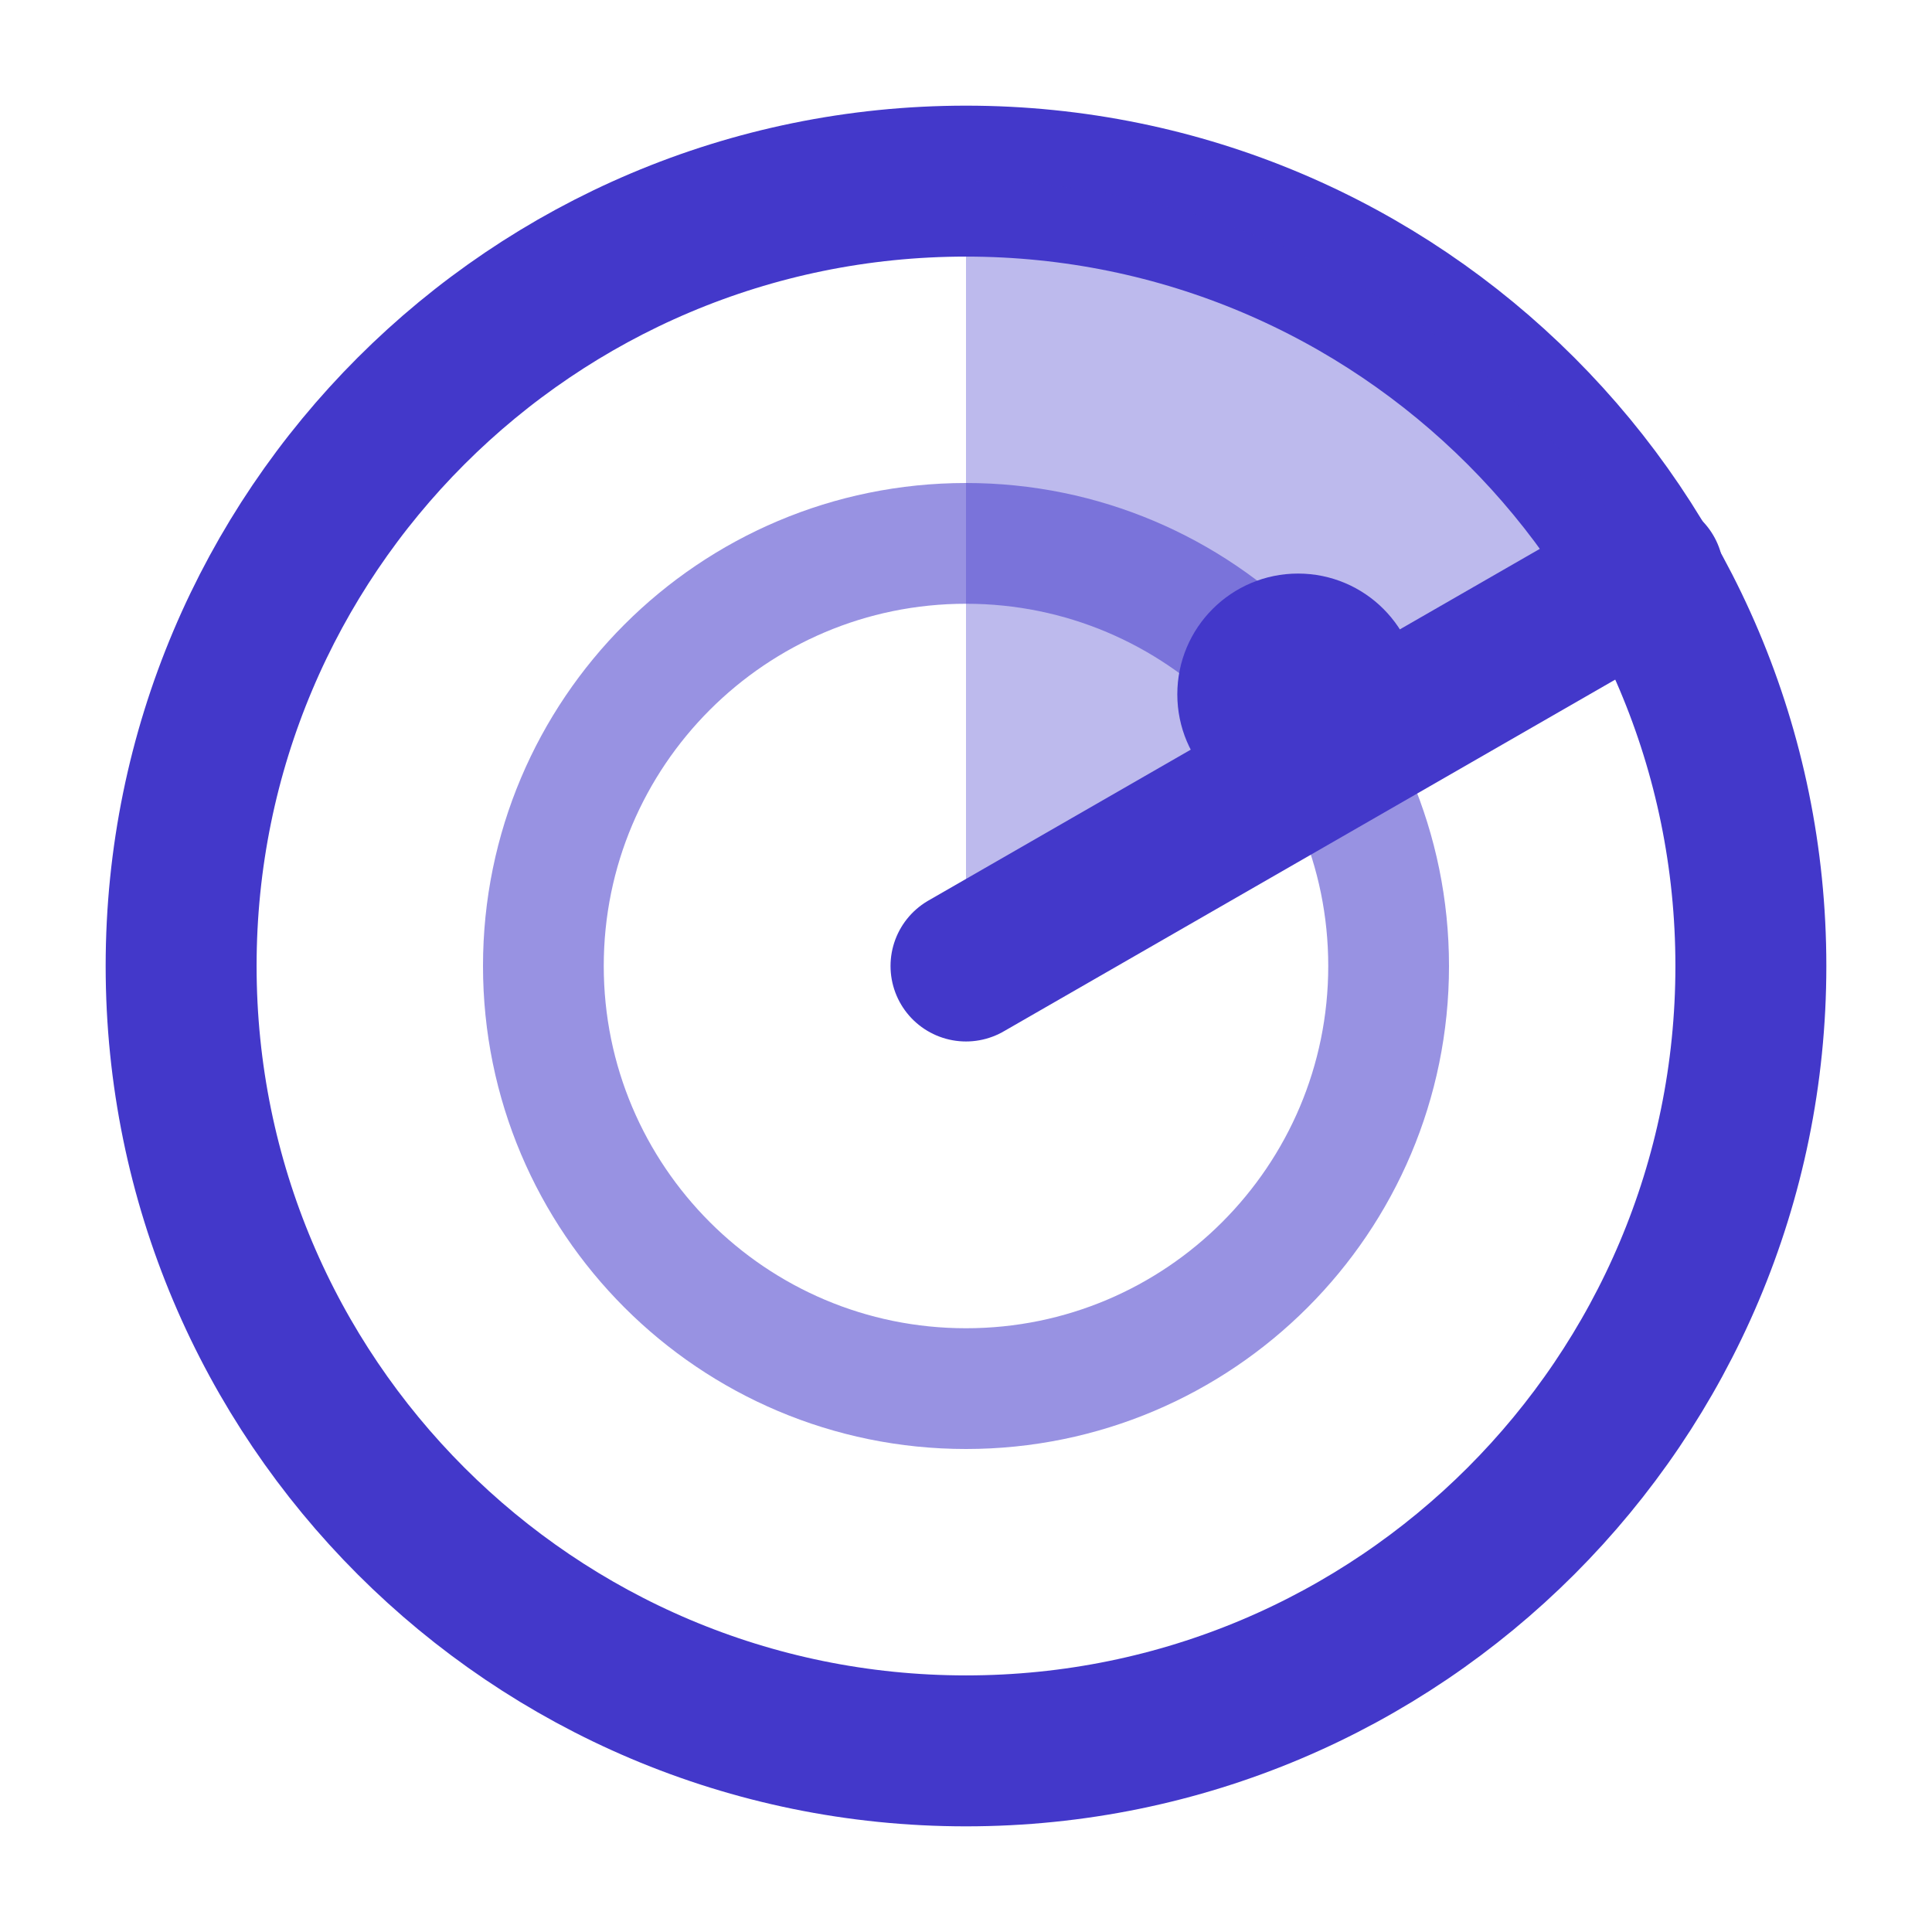
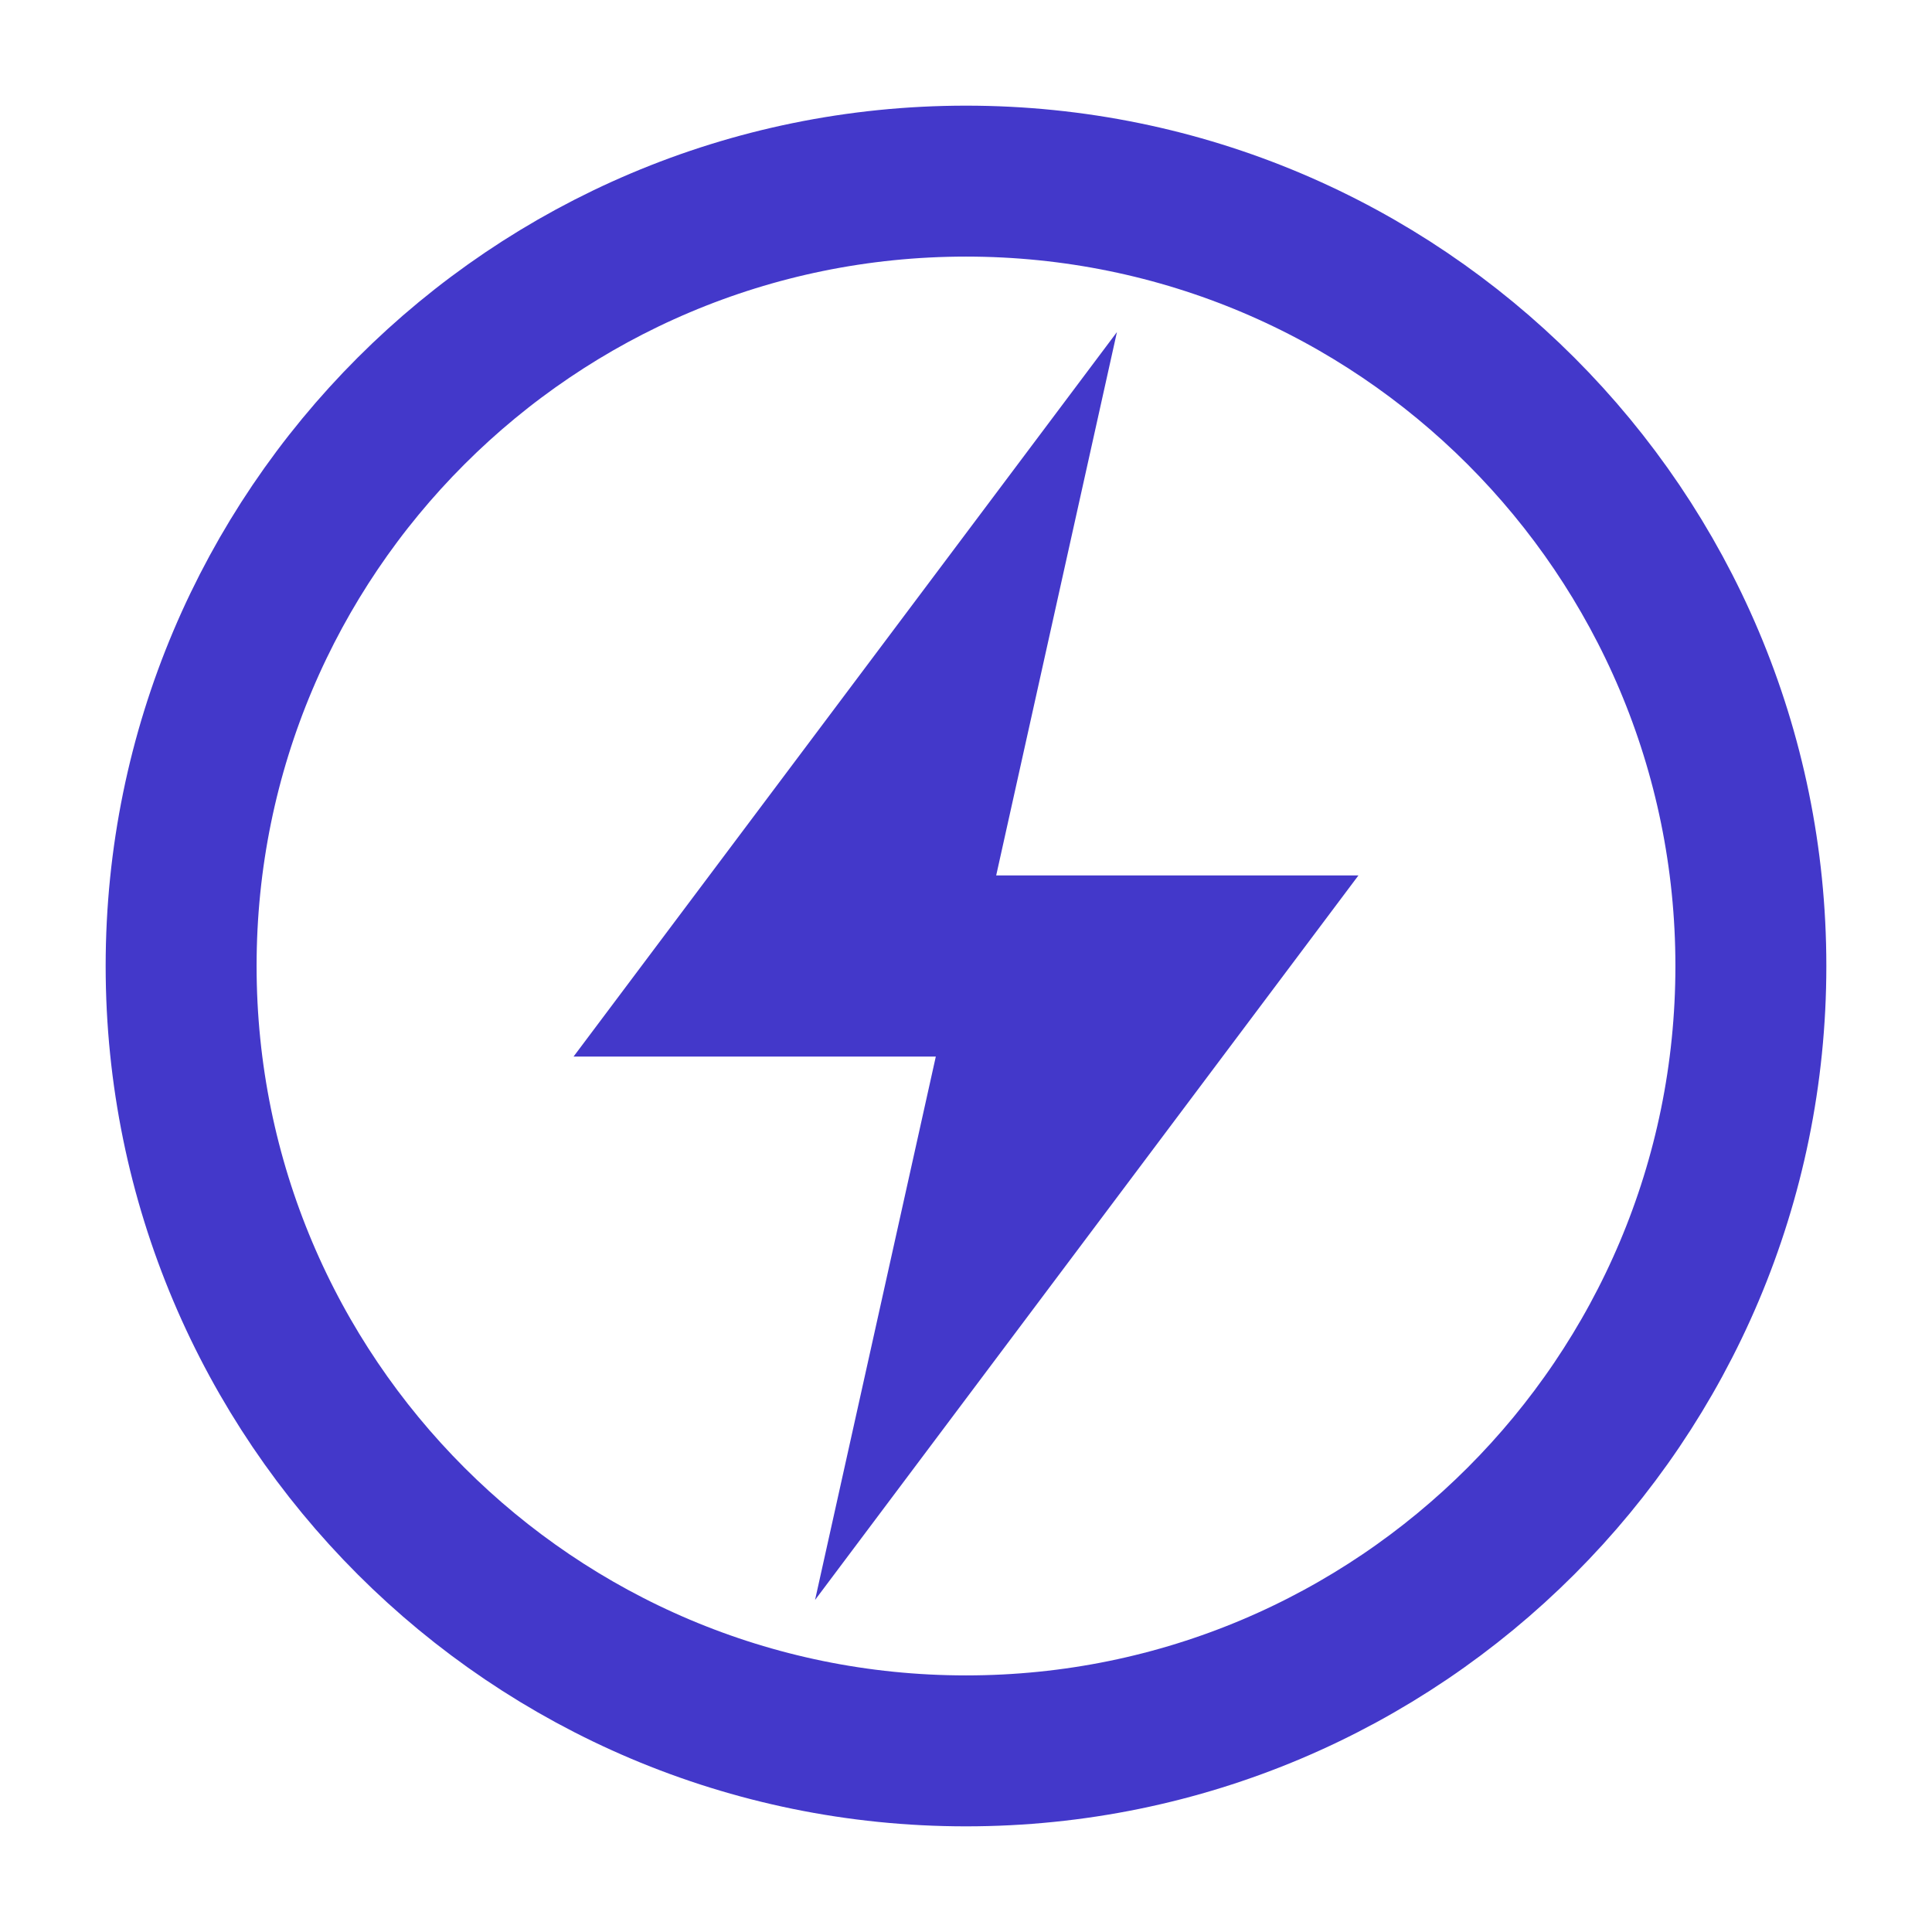
<svg xmlns="http://www.w3.org/2000/svg" viewBox="0 0 32 32" fill="none">
  <style>
    .c { color: #4338ca; }
    @media (prefers-color-scheme: dark) { .c { color: #a5b4fc; } }
  </style>
  <g class="c">
    <circle cx="16" cy="16" r="13" stroke="currentColor" stroke-width="2.5" />
-     <circle cx="16" cy="16" r="7" stroke="currentColor" stroke-width="2" opacity="0.55" />
-     <path d="M16 16 L16 3 A13 13 0 0 1 27.3 9.5 Z" fill="currentColor" opacity="0.35" />
-     <path d="M16 16 L27.3 9.5" stroke="currentColor" stroke-width="2.5" stroke-linecap="round" />
-     <circle cx="21.5" cy="11.5" r="2" fill="currentColor" />
+     <path d="M18.5 5.5 L9.5 17.5 H15.5 L13.5 26.5 L22.5 14.5 H16.5 Z" fill="currentColor" stroke-linejoin="round" />
  </g>
</svg>
